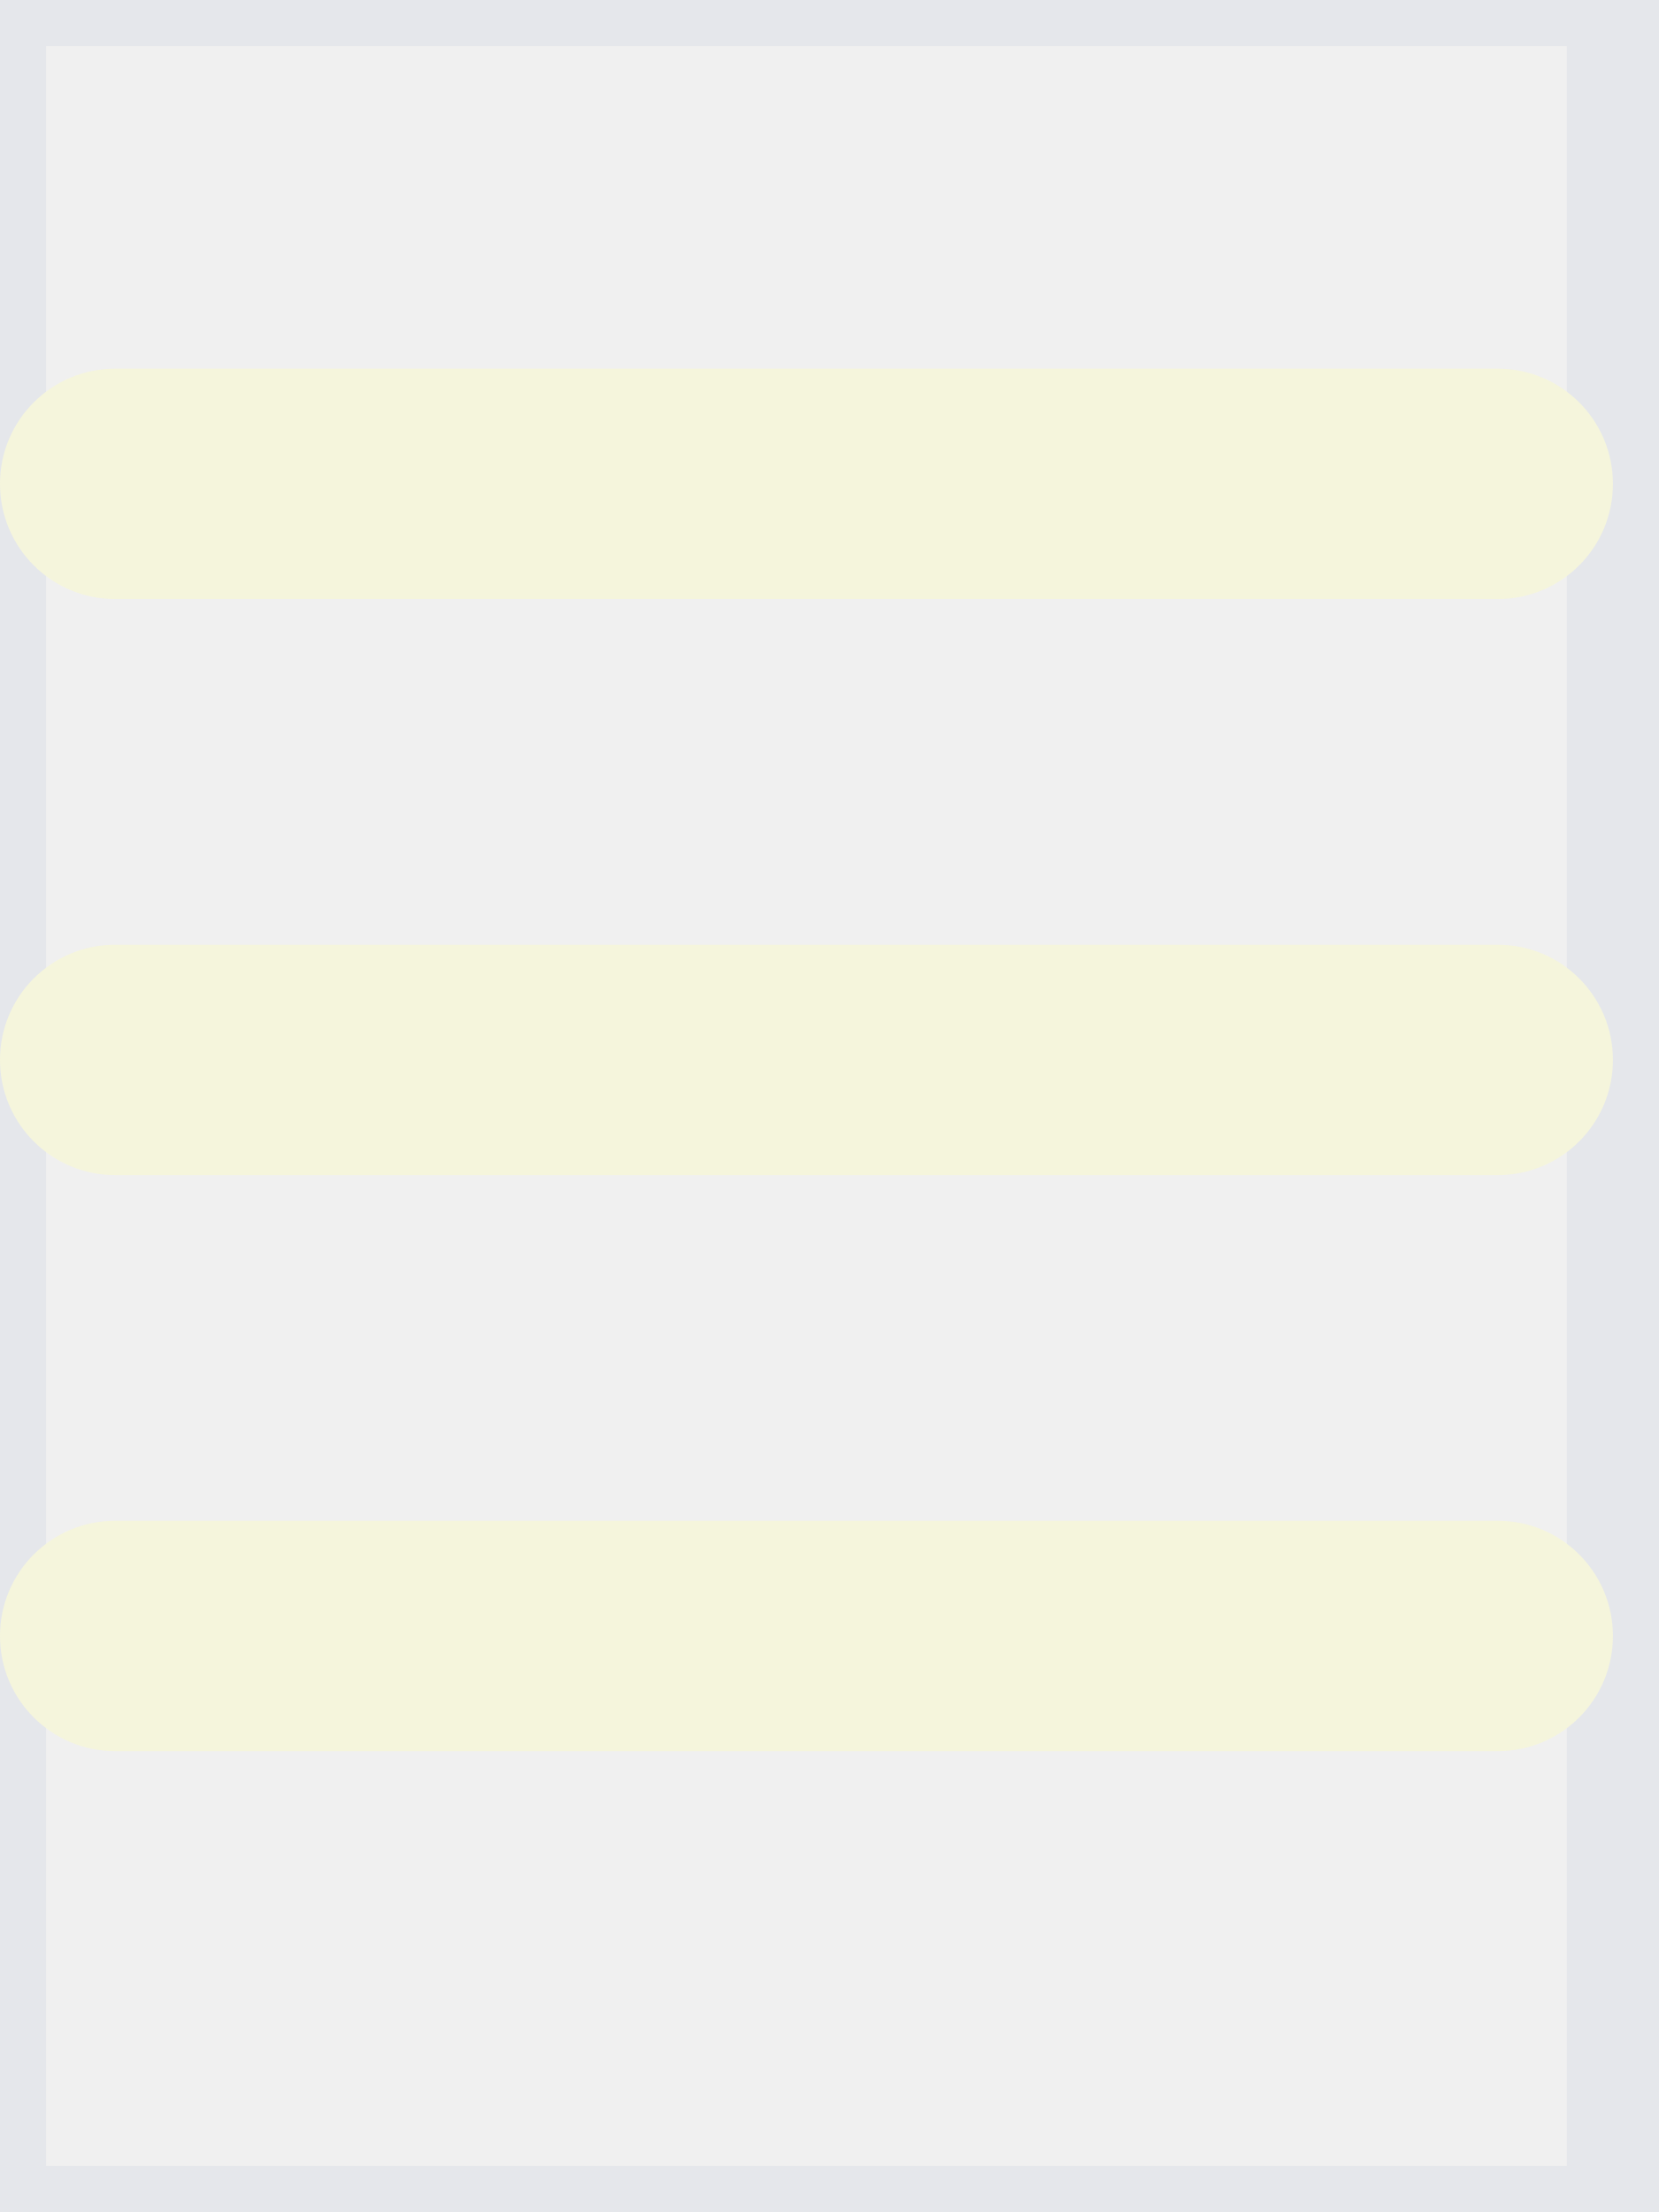
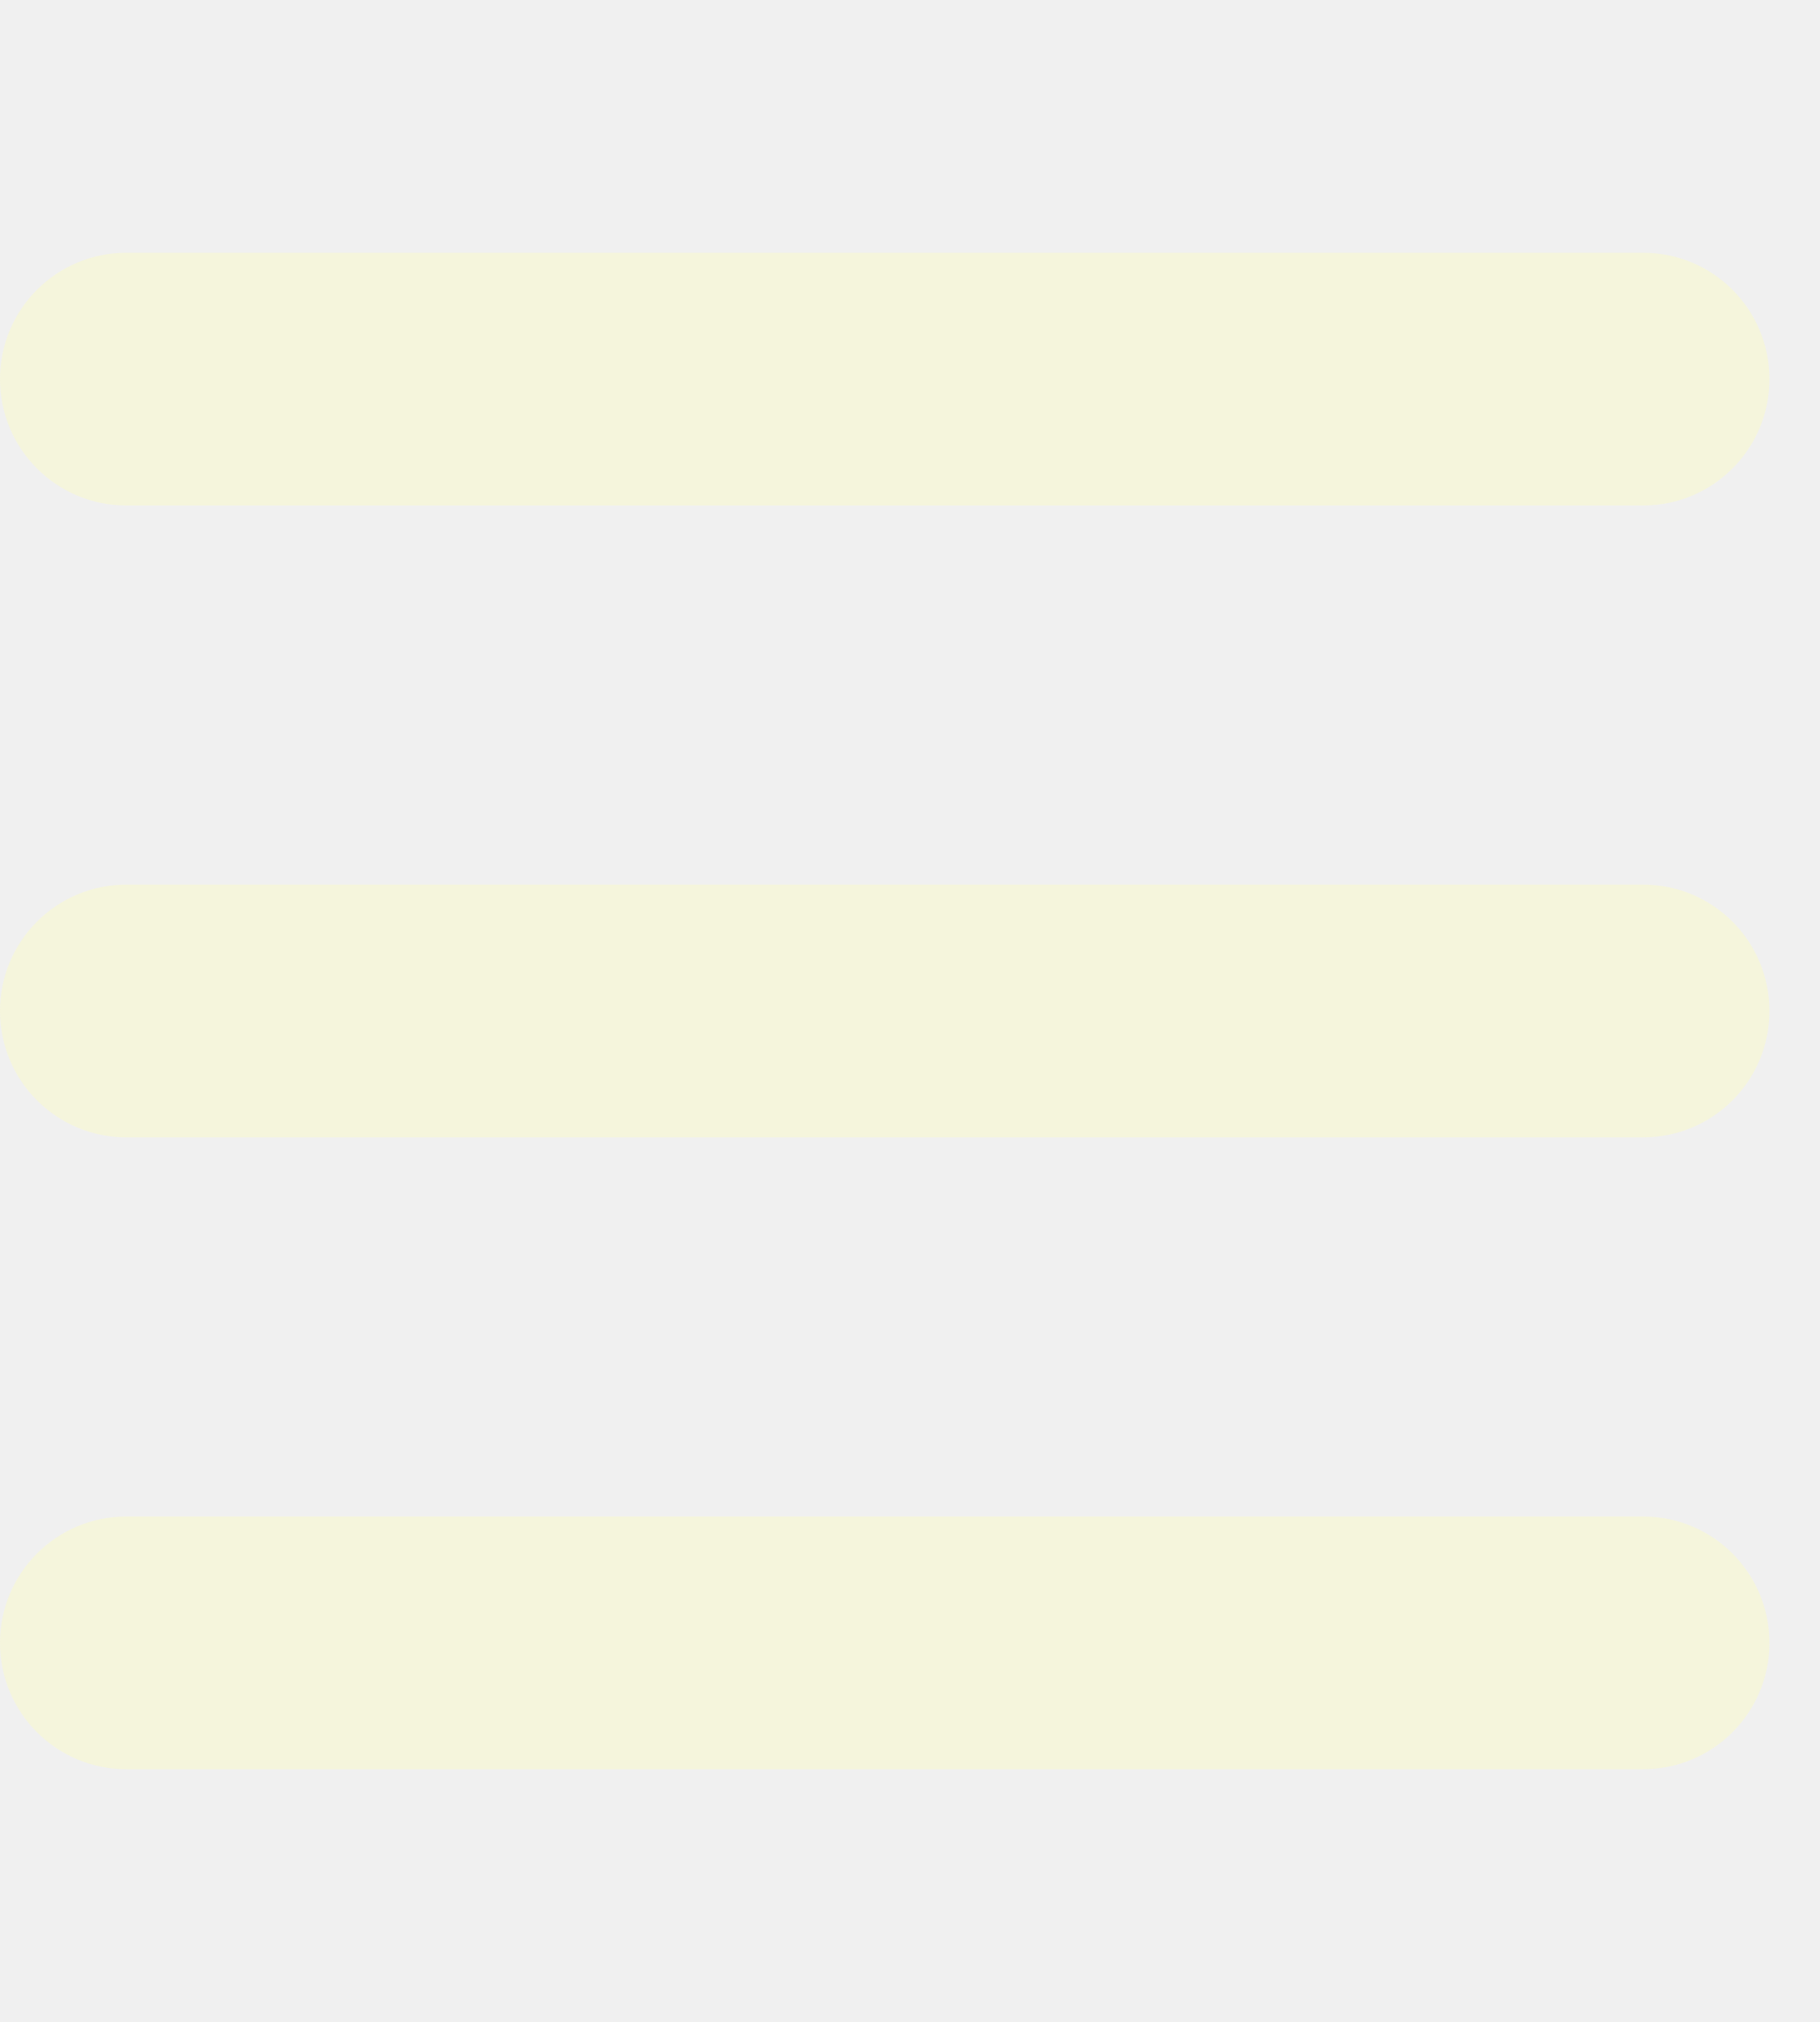
- <svg xmlns="http://www.w3.org/2000/svg" width="18" height="24" fill="none">
-   <path d="M17.5 24H0V0h17.5v24z" stroke="#E5E7EB" />
-   <g clip-path="url(#a)">
-     <path d="M0 5.25C0 4.559.559 4 1.25 4h15c.691 0 1.25.559 1.25 1.25s-.559 1.25-1.25 1.25h-15C.559 6.5 0 5.941 0 5.25zm0 6.25c0-.691.559-1.25 1.25-1.25h15c.691 0 1.25.559 1.25 1.25s-.559 1.25-1.25 1.25h-15C.559 12.75 0 12.191 0 11.5zm17.5 6.25c0 .691-.559 1.25-1.25 1.25h-15C.559 19 0 18.441 0 17.75s.559-1.25 1.25-1.25h15c.691 0 1.25.559 1.25 1.25z" fill="beige" />
+ <svg xmlns="http://www.w3.org/2000/svg" width="18" height="20" viewBox="0 0 18 20" fill="none">
+   <g clip-path="url(#clip0_74_8)">
+     <path d="M0 3.75C0 3.059 0.559 2.5 1.25 2.5H16.25C16.941 2.5 17.5 3.059 17.5 3.75C17.5 4.441 16.941 5 16.25 5H1.25C0.559 5 0 4.441 0 3.75ZM0 10C0 9.309 0.559 8.75 1.25 8.75H16.25C16.941 8.75 17.5 9.309 17.5 10C17.5 10.691 16.941 11.25 16.25 11.25H1.25C0.559 11.25 0 10.691 0 10ZM17.5 16.25C17.5 16.941 16.941 17.5 16.25 17.5H1.25C0.559 17.5 0 16.941 0 16.25C0 15.559 0.559 15 1.25 15H16.25C16.941 15 17.5 15.559 17.5 16.25Z" fill="#F5F5DC" />
  </g>
  <defs>
-     <clipPath id="a">
-       <path d="M0 1.5h17.5v20H0v-20z" fill="#fff" />
+     <clipPath id="clip0_74_8">
+       <path d="M0 0H17.5V20H0V0Z" fill="white" />
    </clipPath>
  </defs>
</svg>
